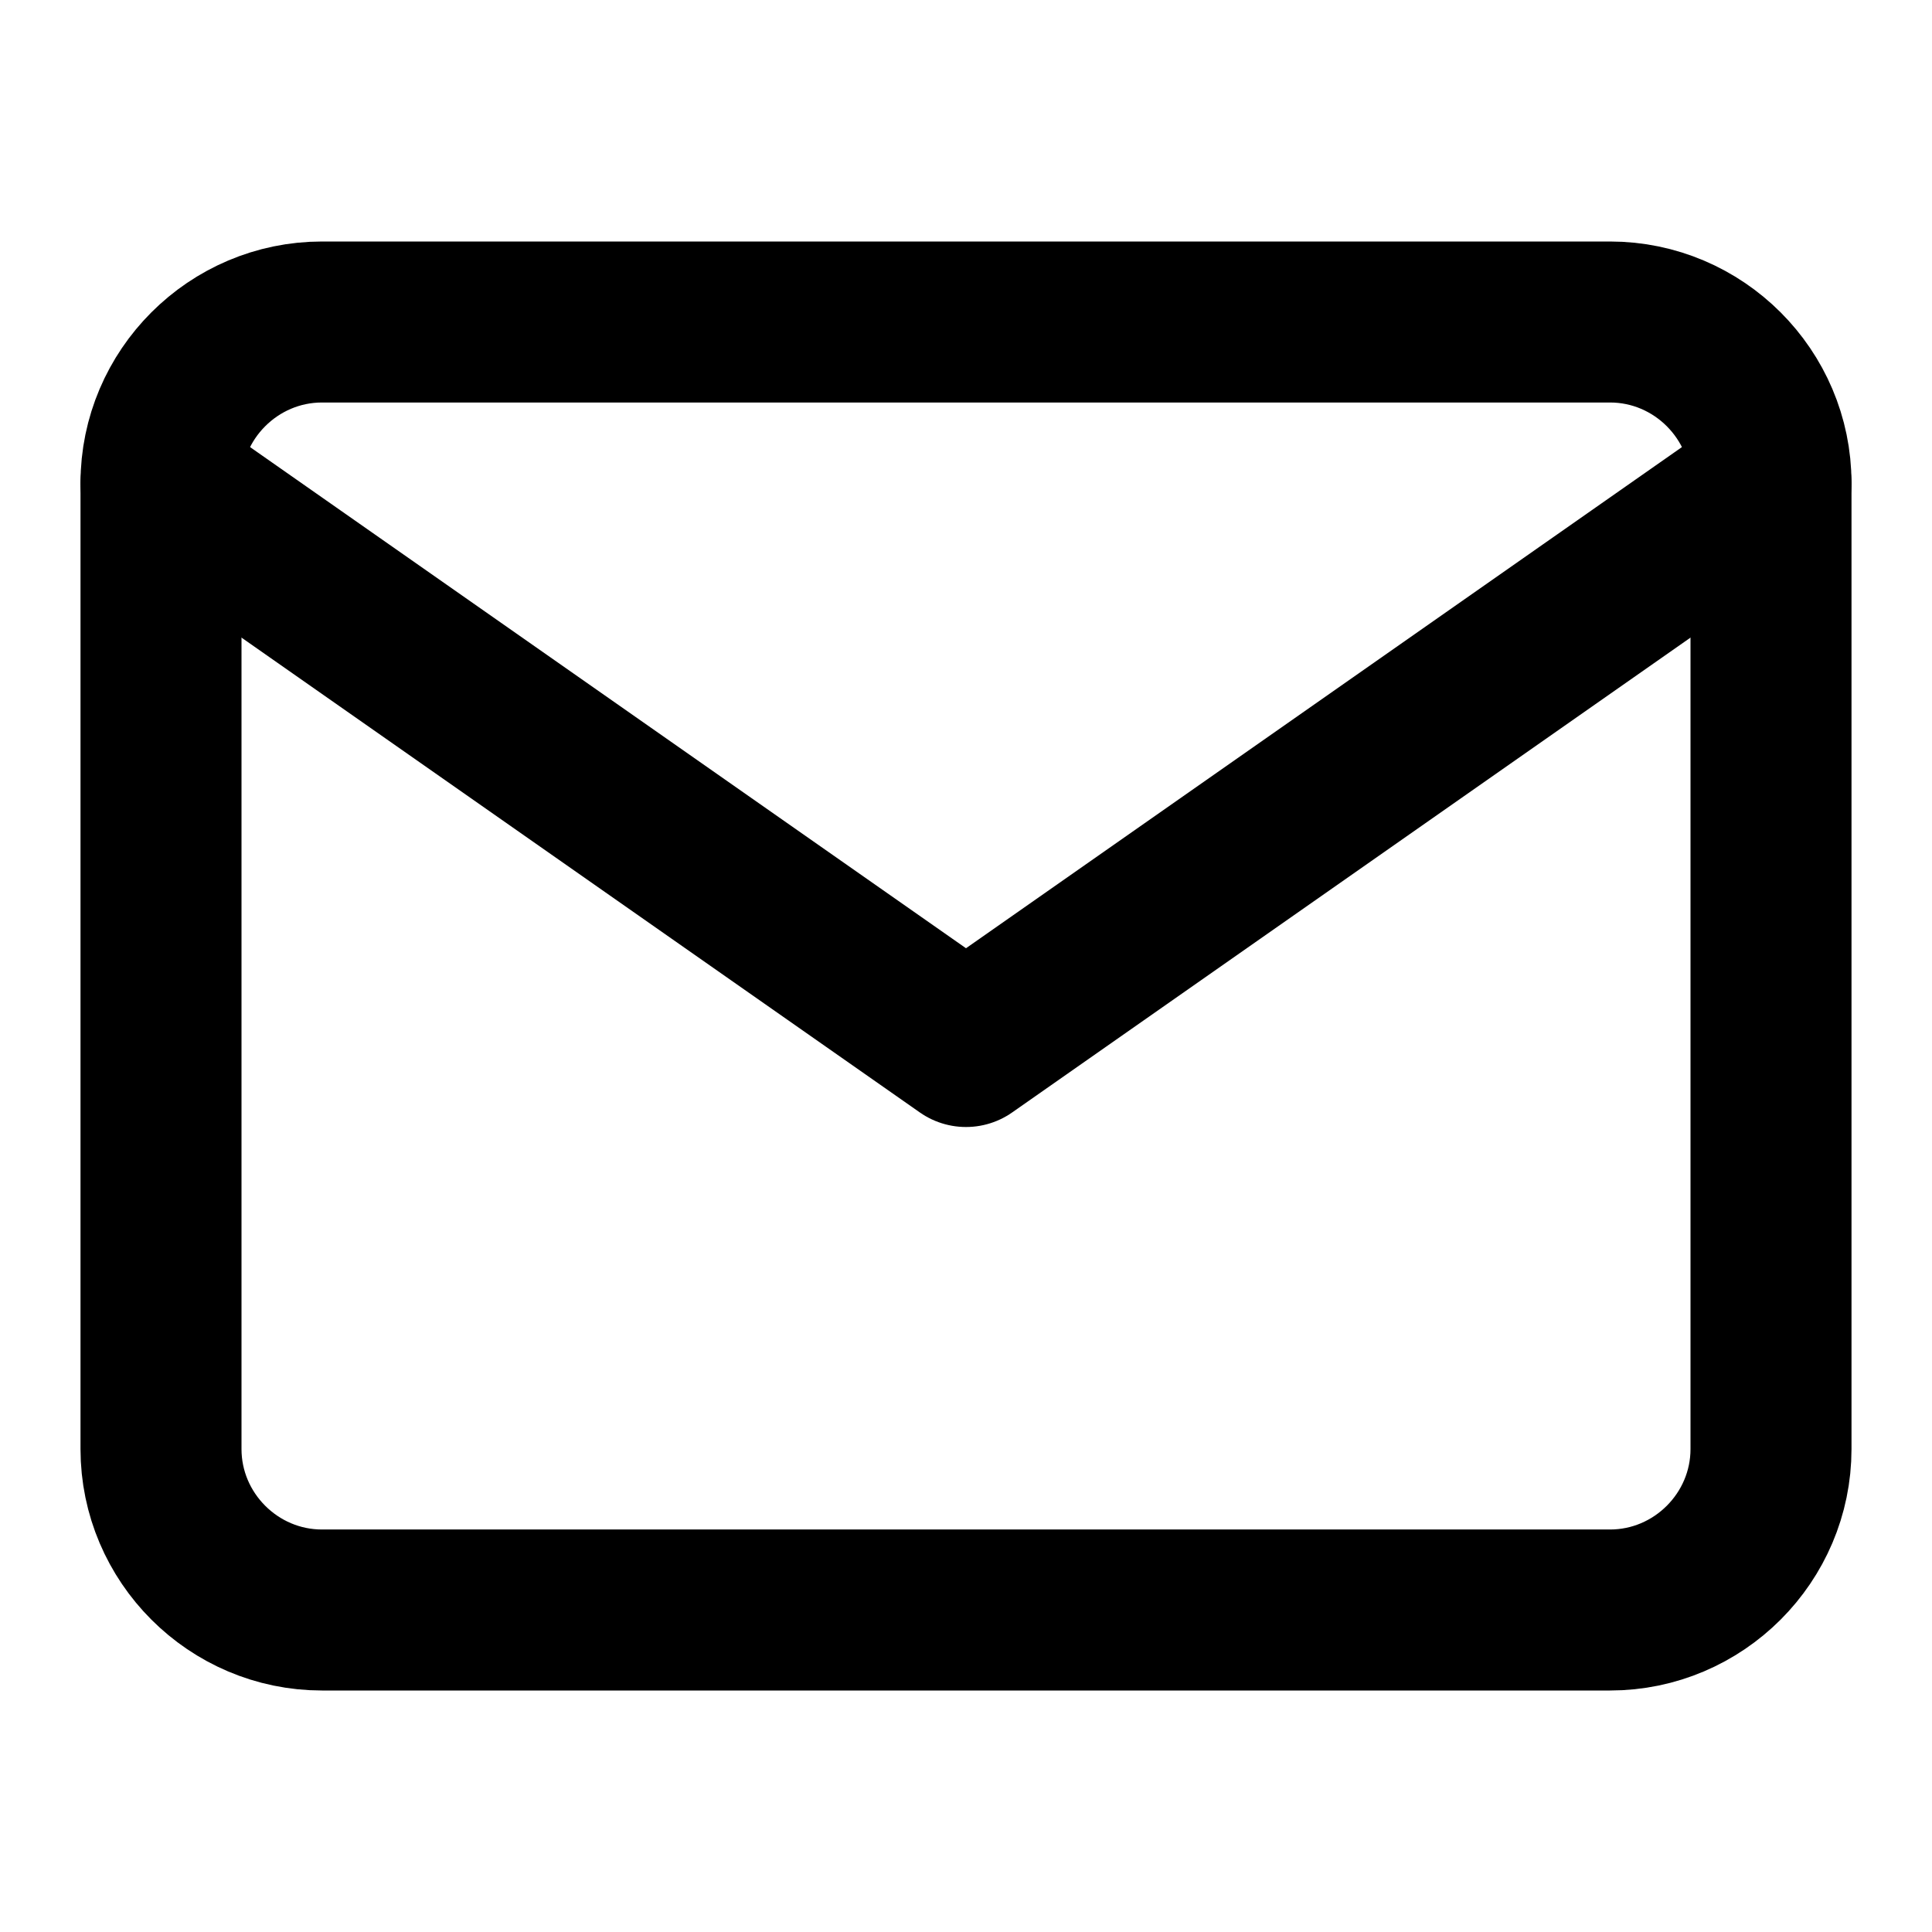
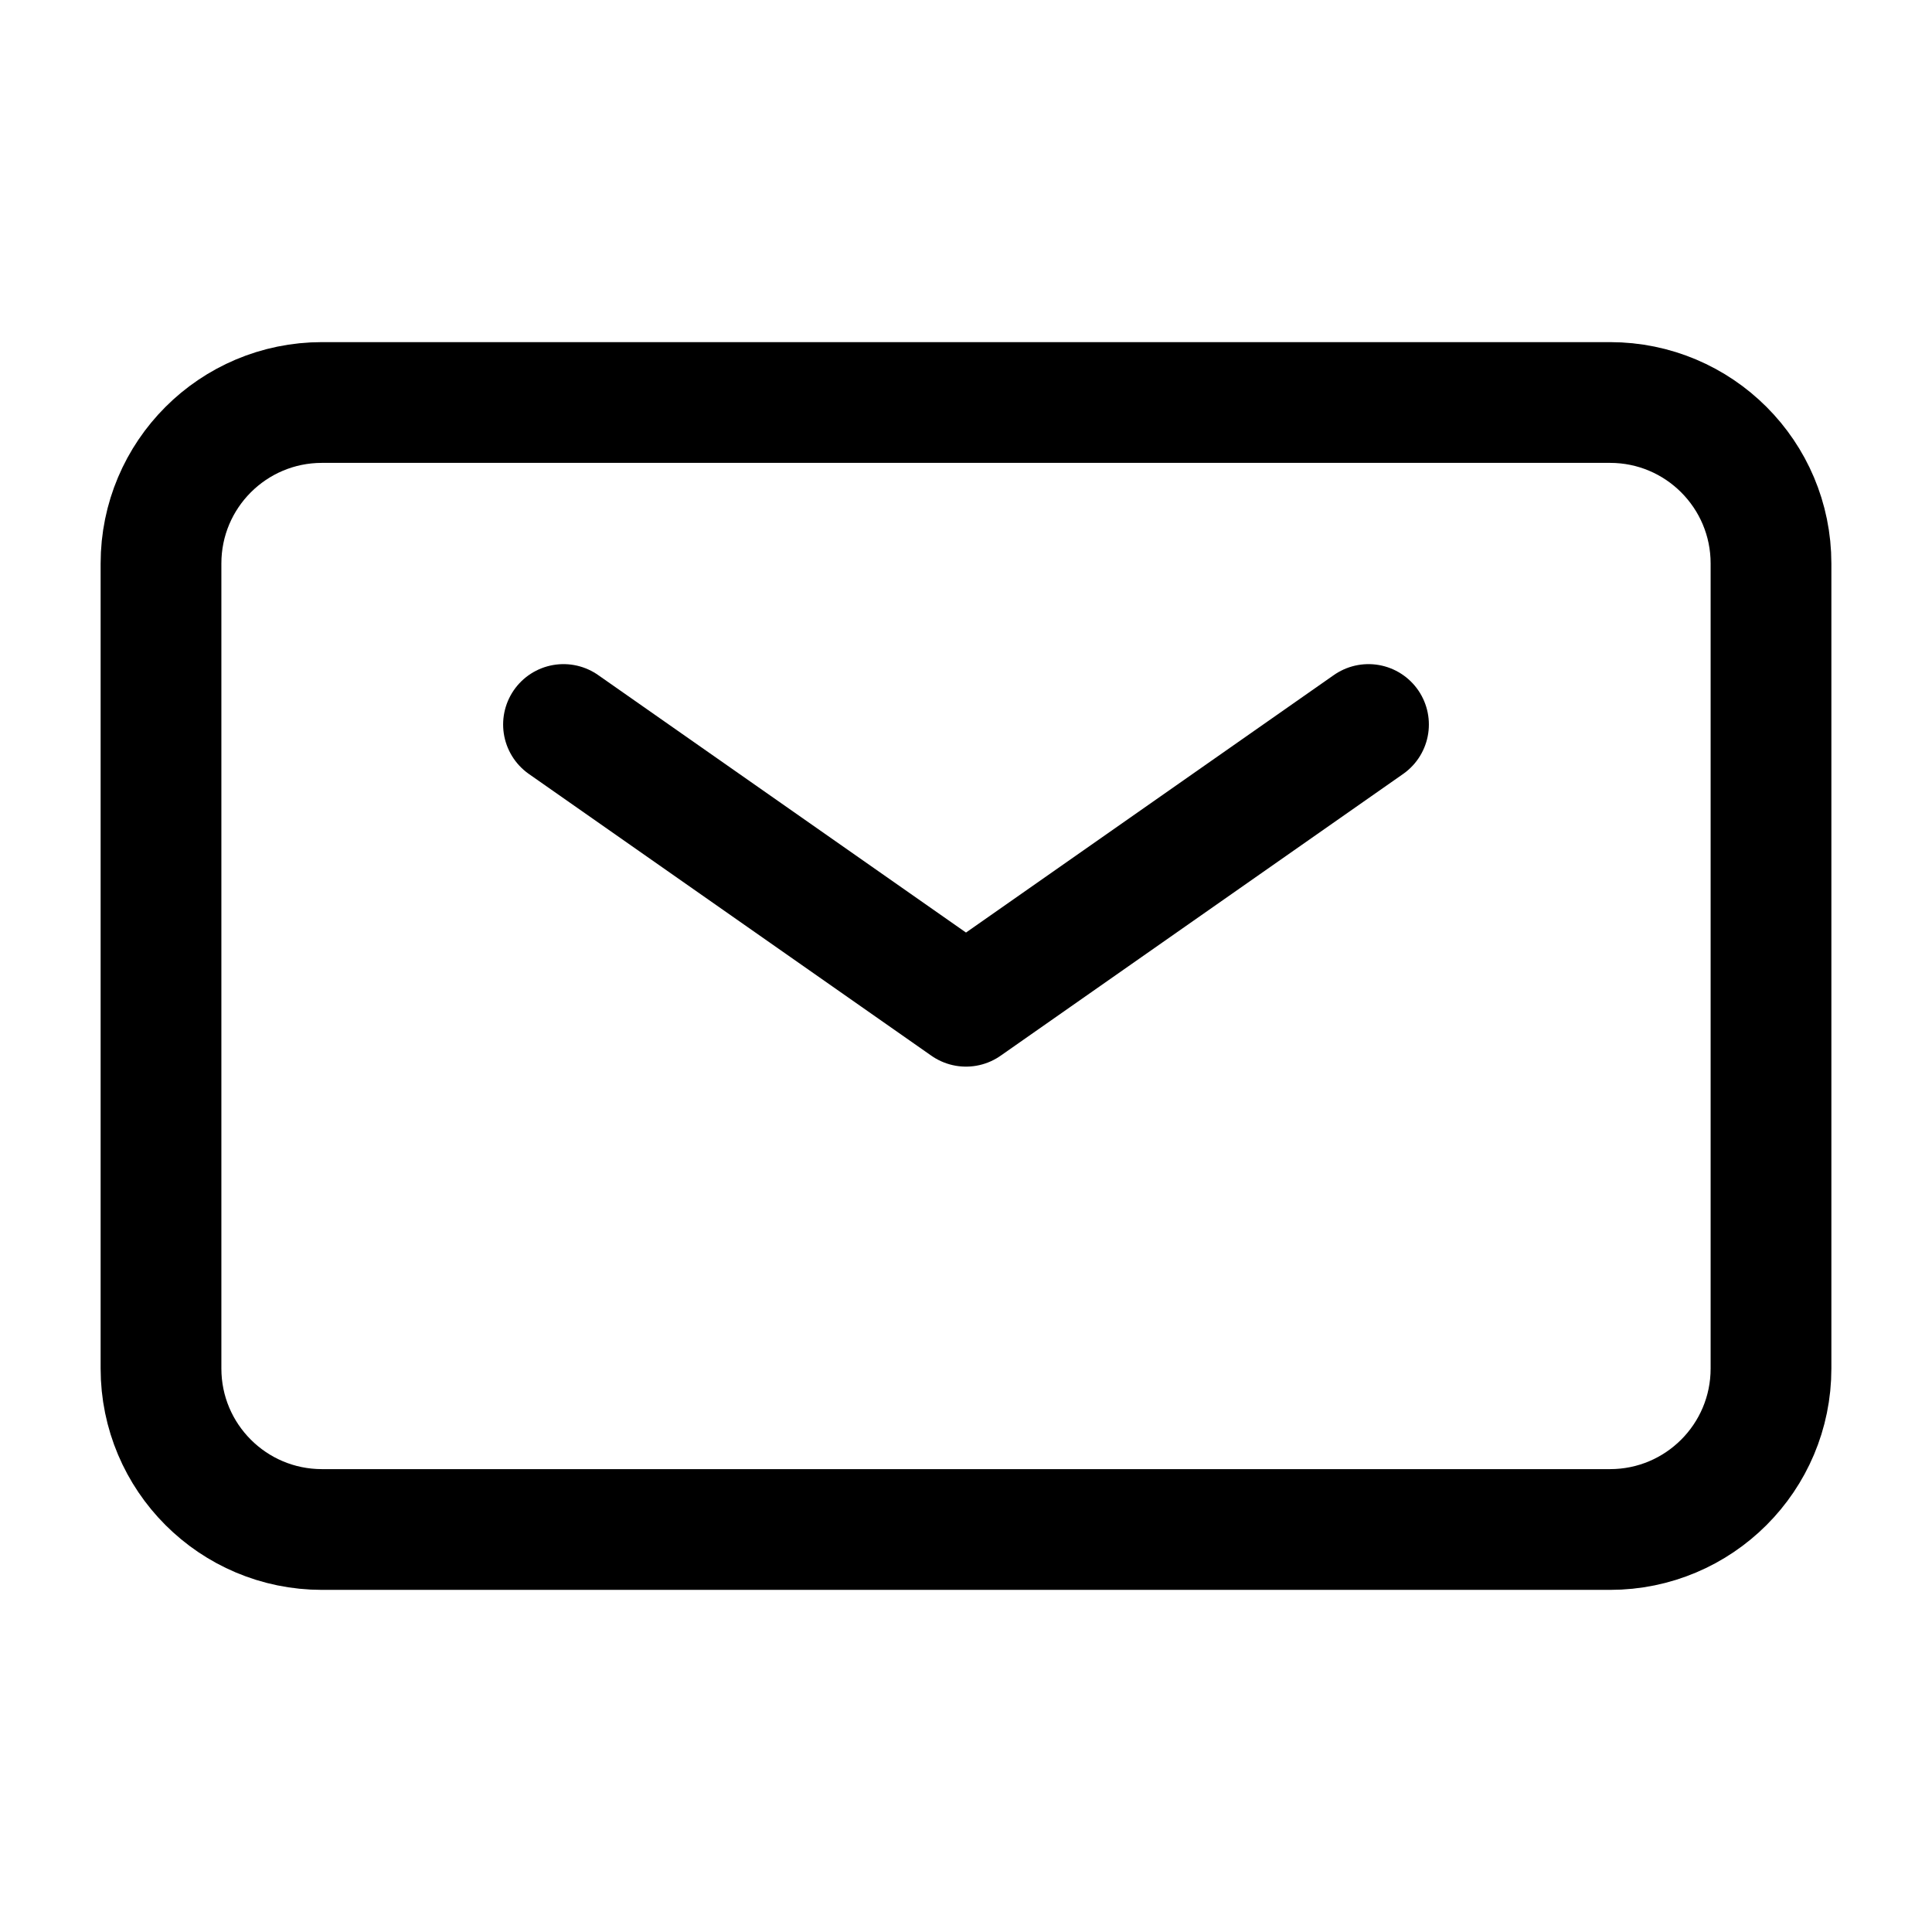
- <svg xmlns="http://www.w3.org/2000/svg" width="24" height="24" fill="none" stroke="currentColor" stroke-width="2" stroke-linecap="round" stroke-linejoin="round" class="feather feather-mail">
-   <path d="M4 4h16c1.1 0 2 .9 2 2v12c0 1.1-.9 2-2 2H4c-1.1 0-2-.9-2-2V6c0-1.1.9-2 2-2z" />
-   <path d="m22 6-10 7L2 6" />
+ <svg xmlns="http://www.w3.org/2000/svg" width="24px" height="24px" stroke-width="1.5" viewBox="0 0 24 24" fill="none" color="#000000">
+   <path d="M7 9L12 12.5L17 9" stroke="#000000" stroke-width="1.5" stroke-linecap="round" stroke-linejoin="round" />
+   <path d="M2 17V7C2 5.895 2.895 5 4 5H20C21.105 5 22 5.895 22 7V17C22 18.105 21.105 19 20 19H4C2.895 19 2 18.105 2 17Z" stroke="#000000" stroke-width="1.5" />
</svg>
